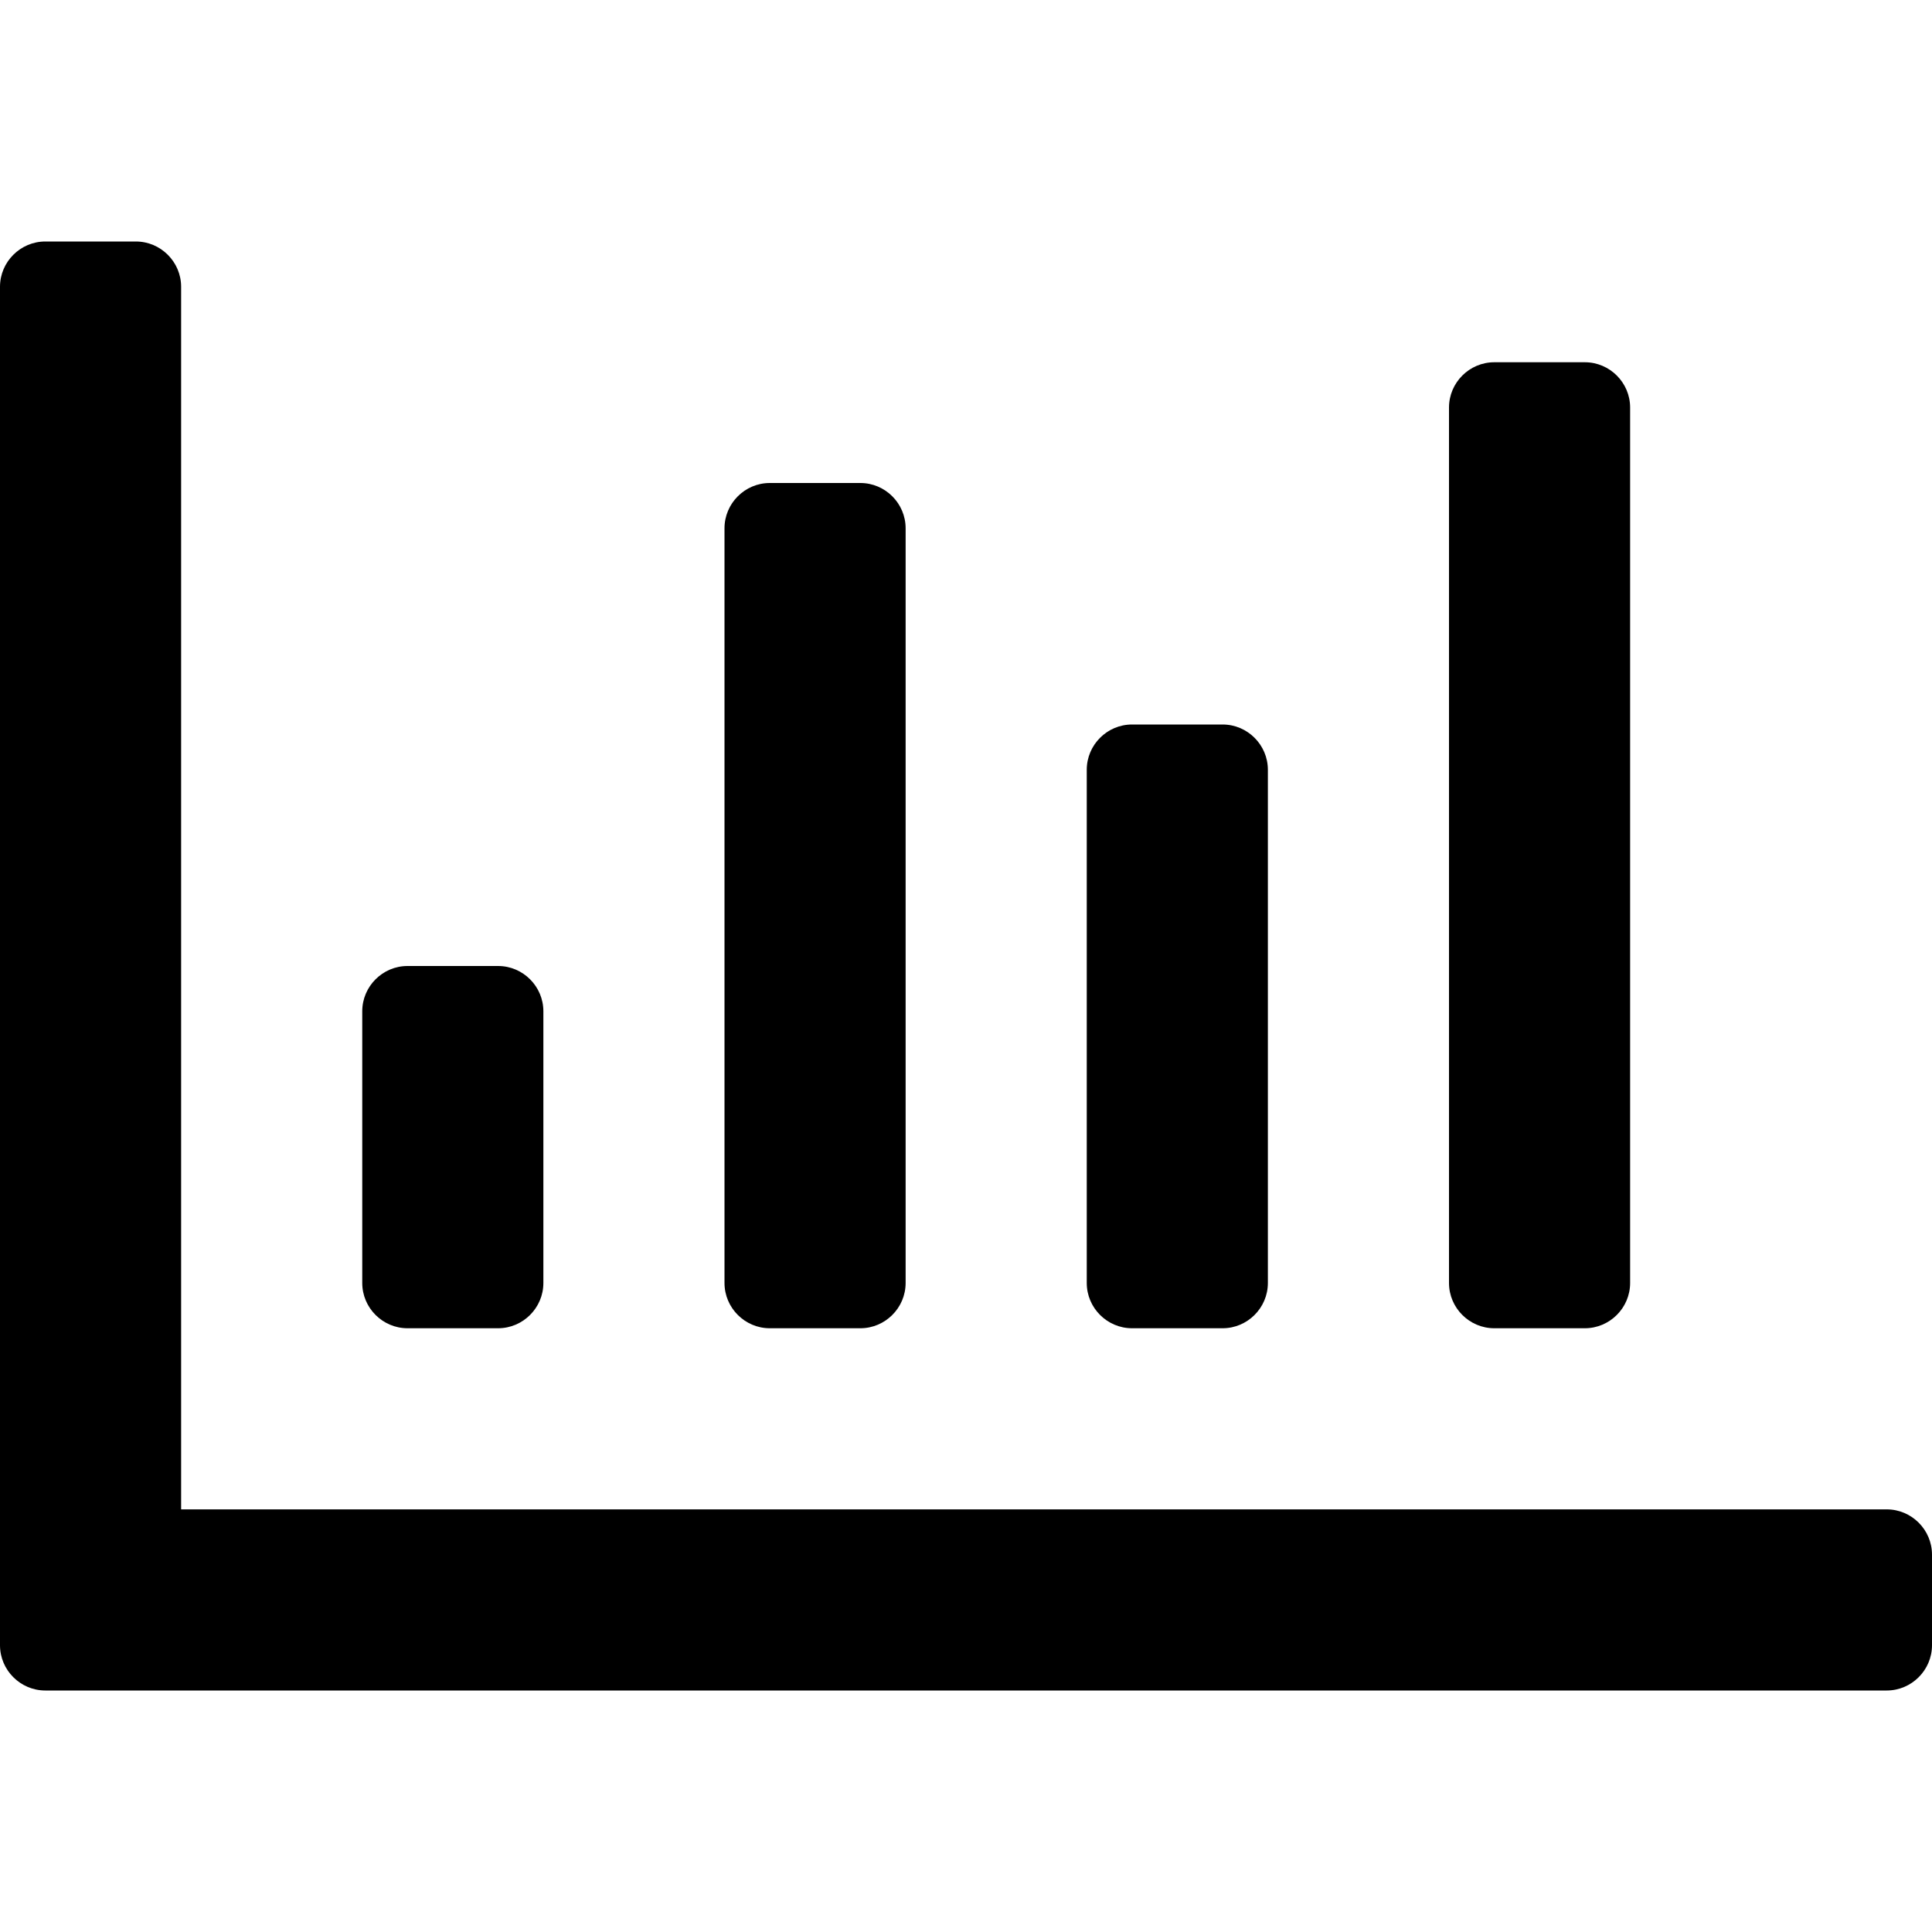
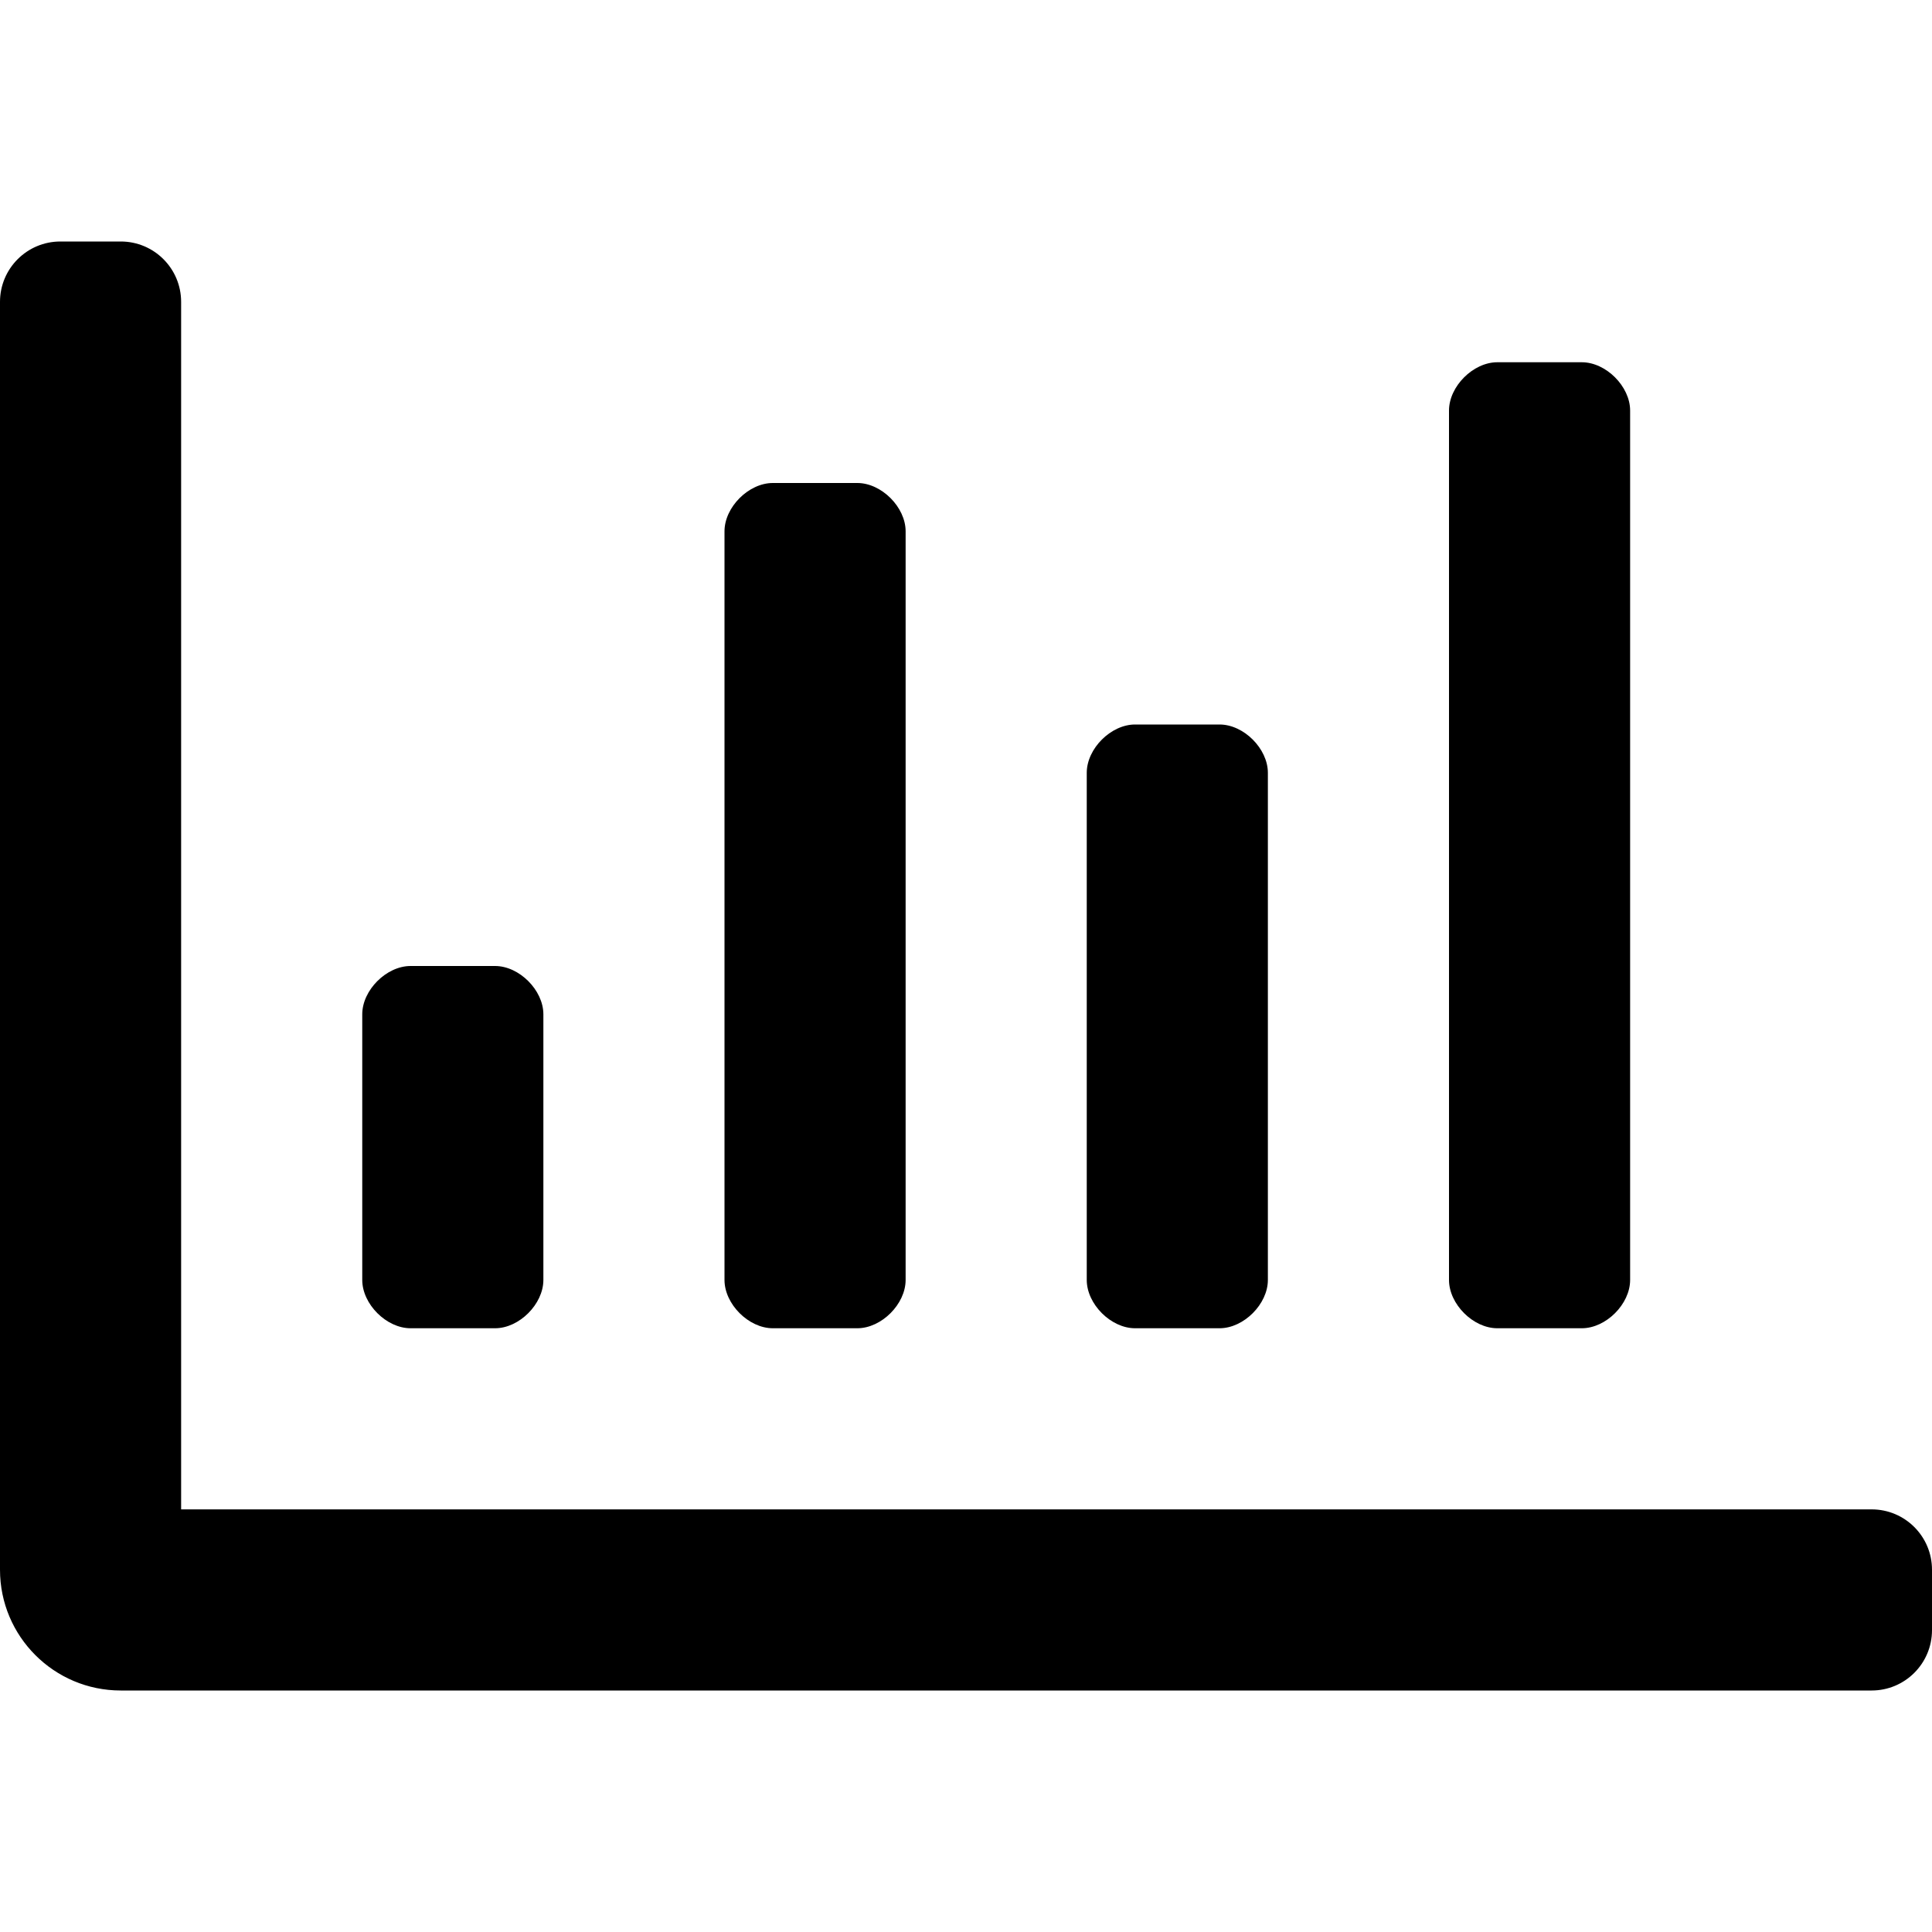
<svg xmlns="http://www.w3.org/2000/svg" viewBox="0 0 512 512">
-   <path d="M500 400c6.6 0 12 5.4 12 12v24c0 6.6-5.4 12-12 12H12c-6.6 0-12-5.4-12-12V76c0-6.6 5.4-12 12-12h24c6.6 0 12 5.4 12 12v324h452zm-356-60v-72c0-6.6-5.4-12-12-12h-24c-6.6 0-12 5.4-12 12v72c0 6.6 5.4 12 12 12h24c6.6 0 12-5.4 12-12zm96 0V140c0-6.6-5.4-12-12-12h-24c-6.6 0-12 5.4-12 12v200c0 6.6 5.4 12 12 12h24c6.6 0 12-5.4 12-12zm96 0V204c0-6.6-5.4-12-12-12h-24c-6.6 0-12 5.4-12 12v136c0 6.6 5.4 12 12 12h24c6.6 0 12-5.4 12-12zm96 0V108c0-6.6-5.4-12-12-12h-24c-6.6 0-12 5.4-12 12v232c0 6.6 5.4 12 12 12h24c6.6 0 12-5.4 12-12z" />
+   <path d="M396.8 352h22.4c6.4 0 12.8-6.4 12.8-12.8V108.8c0-6.4-6.4-12.8-12.8-12.8h-22.4c-6.4 0-12.8 6.4-12.8 12.8v230.4c0 6.4 6.4 12.8 12.8 12.8zm-192 0h22.4c6.4 0 12.8-6.4 12.8-12.8V140.8c0-6.4-6.4-12.8-12.8-12.8h-22.4c-6.4 0-12.8 6.4-12.8 12.8v198.4c0 6.4 6.4 12.8 12.8 12.8zm96 0h22.4c6.4 0 12.8-6.4 12.8-12.8V204.8c0-6.4-6.4-12.8-12.8-12.8h-22.4c-6.4 0-12.8 6.4-12.8 12.8v134.4c0 6.4 6.4 12.8 12.8 12.8zM496 400H48V80c0-8.84-7.16-16-16-16H16C7.16 64 0 71.16 0 80v336c0 17.67 14.33 32 32 32h464c8.84 0 16-7.16 16-16v-16c0-8.84-7.16-16-16-16zm-387.2-48h22.4c6.4 0 12.8-6.4 12.8-12.8v-70.4c0-6.4-6.4-12.8-12.8-12.8h-22.4c-6.4 0-12.8 6.4-12.8 12.8v70.4c0 6.4 6.4 12.8 12.8 12.8z" />
</svg>
